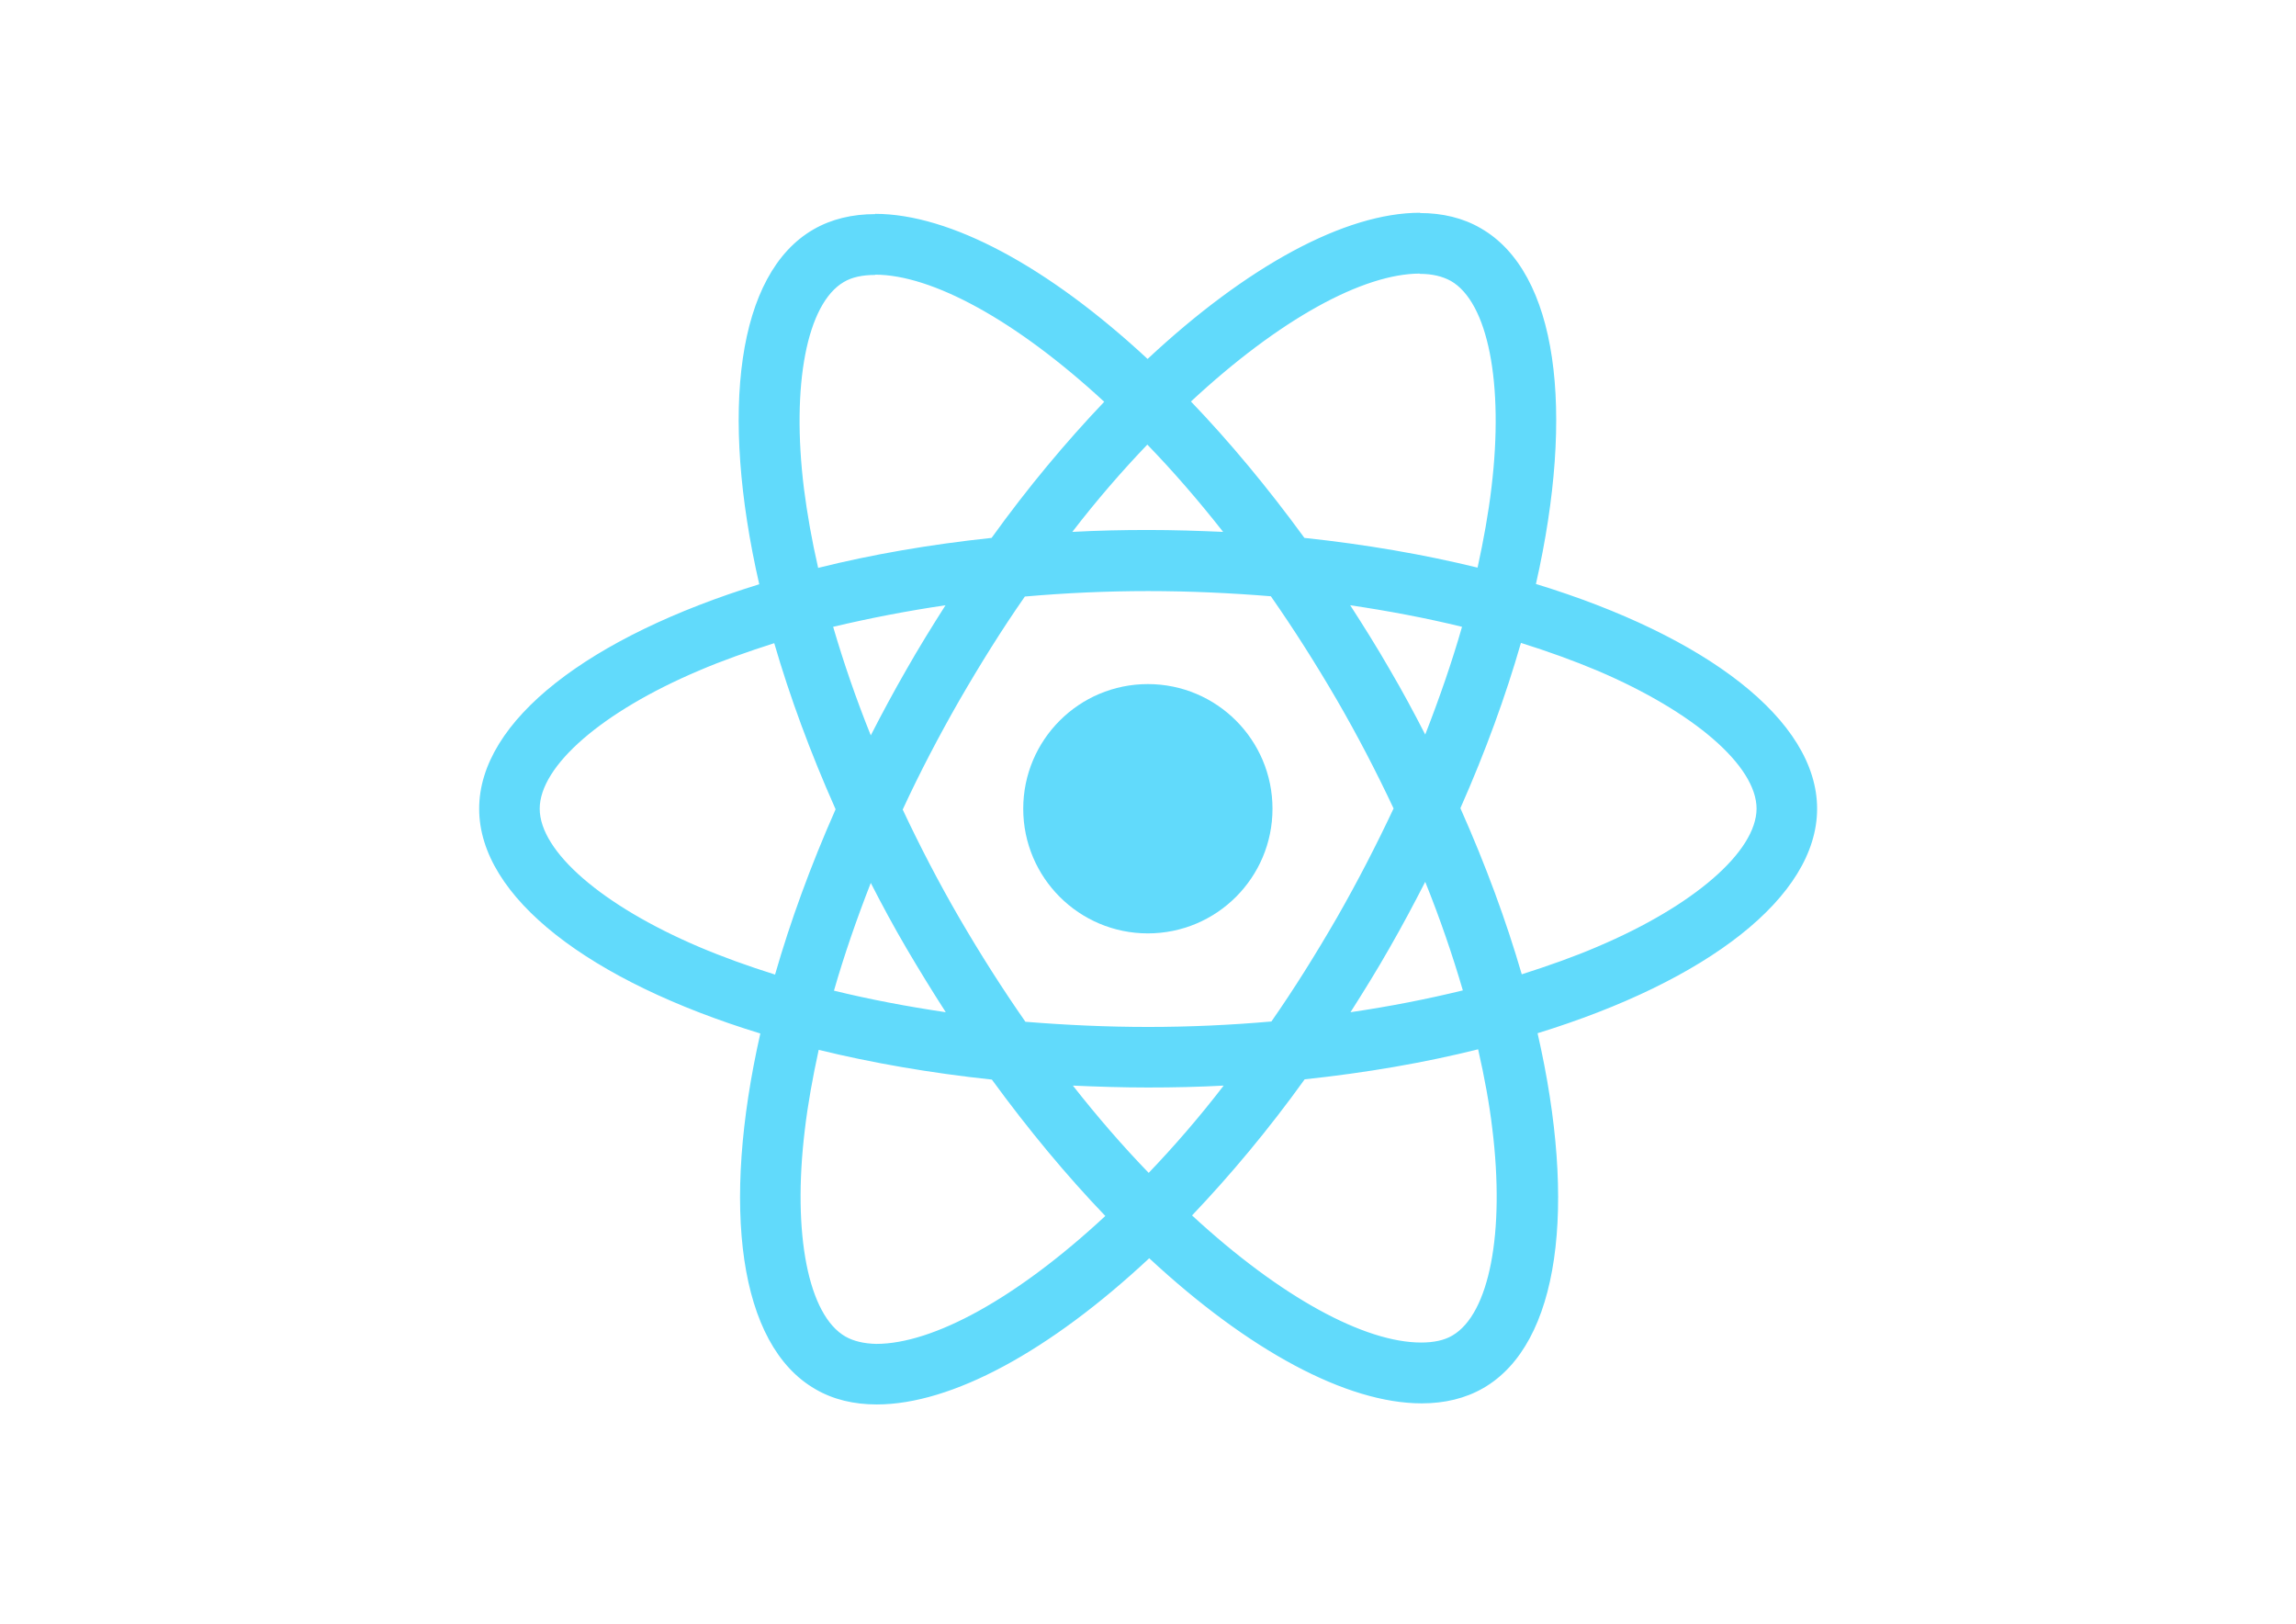
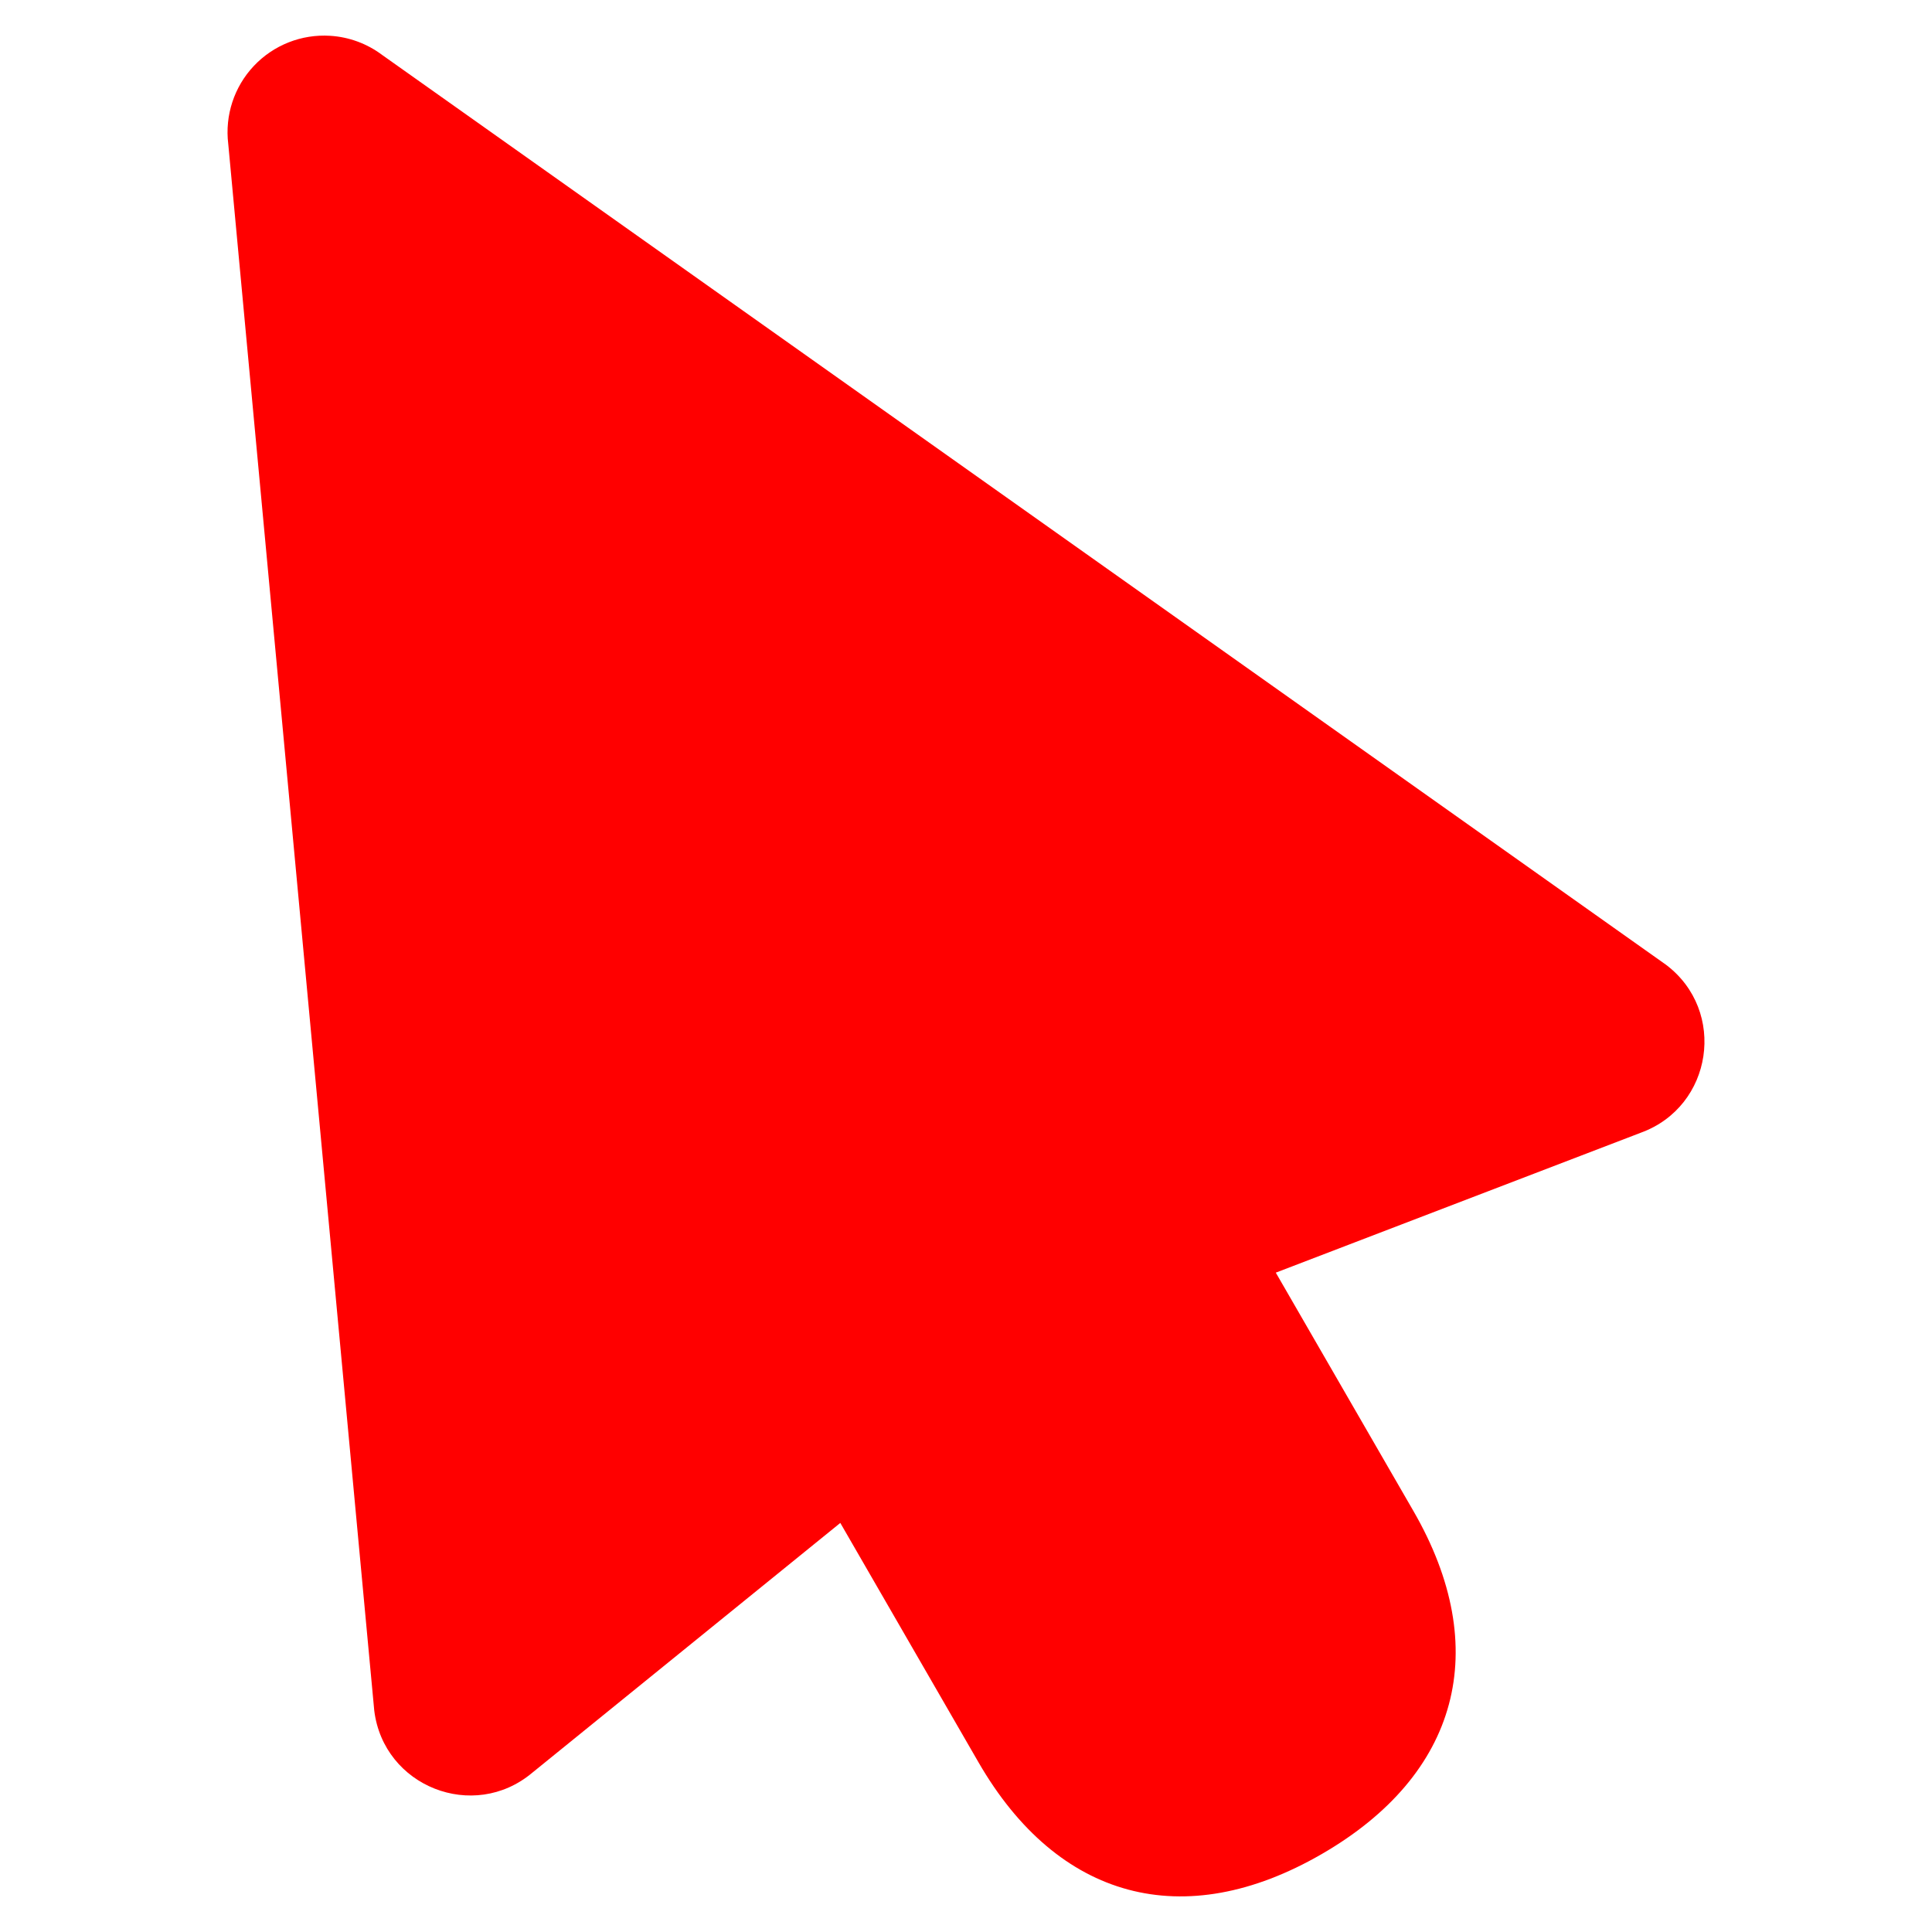
- <svg xmlns="http://www.w3.org/2000/svg" viewBox="0 0 841.9 595.3">
-   <g fill="#61DAFB">
-     <path d="M666.3 296.5c0-32.5-40.7-63.3-103.1-82.4 14.4-63.6 8-114.2-20.2-130.4-6.5-3.8-14.1-5.6-22.4-5.6v22.3c4.6 0 8.3.9 11.4 2.6 13.6 7.8 19.5 37.5 14.9 75.7-1.1 9.4-2.9 19.3-5.1 29.4-19.6-4.8-41-8.5-63.5-10.9-13.5-18.5-27.5-35.3-41.6-50 32.6-30.3 63.2-46.9 84-46.9V78c-27.5 0-63.5 19.6-99.9 53.6-36.4-33.8-72.4-53.2-99.9-53.2v22.3c20.7 0 51.4 16.5 84 46.6-14 14.7-28 31.4-41.3 49.9-22.6 2.4-44 6.1-63.6 11-2.3-10-4-19.7-5.2-29-4.7-38.2 1.1-67.9 14.6-75.8 3-1.8 6.9-2.6 11.5-2.6V78.5c-8.4 0-16 1.8-22.6 5.6-28.1 16.2-34.4 66.7-19.9 130.1-62.2 19.2-102.7 49.9-102.7 82.3 0 32.5 40.7 63.3 103.1 82.4-14.4 63.6-8 114.2 20.2 130.4 6.5 3.8 14.1 5.6 22.5 5.6 27.5 0 63.5-19.6 99.9-53.6 36.4 33.8 72.4 53.2 99.9 53.2 8.4 0 16-1.8 22.6-5.6 28.1-16.2 34.4-66.7 19.9-130.1 62-19.1 102.5-49.9 102.5-82.3zm-130.2-66.7c-3.7 12.9-8.3 26.2-13.5 39.5-4.1-8-8.4-16-13.1-24-4.6-8-9.5-15.8-14.4-23.4 14.2 2.1 27.9 4.7 41 7.9zm-45.8 106.5c-7.8 13.5-15.8 26.3-24.1 38.2-14.9 1.3-30 2-45.2 2-15.1 0-30.2-.7-45-1.9-8.3-11.9-16.4-24.6-24.2-38-7.6-13.1-14.5-26.4-20.8-39.8 6.2-13.4 13.2-26.8 20.7-39.9 7.8-13.5 15.8-26.3 24.1-38.2 14.9-1.3 30-2 45.2-2 15.1 0 30.2.7 45 1.9 8.3 11.9 16.4 24.6 24.2 38 7.6 13.1 14.5 26.4 20.8 39.8-6.3 13.4-13.2 26.8-20.7 39.9zm32.3-13c5.4 13.4 10 26.8 13.8 39.8-13.1 3.2-26.9 5.9-41.2 8 4.9-7.7 9.8-15.6 14.4-23.7 4.6-8 8.9-16.1 13-24.1zM421.2 430c-9.3-9.6-18.6-20.3-27.8-32 9 .4 18.2.7 27.5.7 9.4 0 18.7-.2 27.8-.7-9 11.7-18.3 22.4-27.5 32zm-74.4-58.9c-14.2-2.1-27.9-4.7-41-7.9 3.7-12.9 8.3-26.2 13.5-39.5 4.1 8 8.4 16 13.1 24 4.7 8 9.5 15.8 14.4 23.4zM420.7 163c9.3 9.6 18.6 20.3 27.8 32-9-.4-18.2-.7-27.5-.7-9.4 0-18.7.2-27.8.7 9-11.7 18.3-22.4 27.5-32zm-74 58.9c-4.9 7.7-9.8 15.6-14.4 23.7-4.6 8-8.9 16-13 24-5.4-13.4-10-26.8-13.8-39.8 13.1-3.1 26.9-5.8 41.2-7.9zm-90.5 125.2c-35.4-15.1-58.3-34.9-58.3-50.6 0-15.7 22.9-35.6 58.3-50.6 8.6-3.7 18-7 27.7-10.1 5.7 19.6 13.2 40 22.5 60.9-9.2 20.8-16.6 41.1-22.2 60.6-9.9-3.1-19.3-6.5-28-10.2zM310 490c-13.6-7.8-19.5-37.5-14.9-75.7 1.1-9.4 2.9-19.3 5.1-29.4 19.6 4.8 41 8.5 63.5 10.9 13.5 18.5 27.5 35.3 41.6 50-32.6 30.3-63.2 46.9-84 46.9-4.5-.1-8.3-1-11.3-2.7zm237.2-76.2c4.7 38.2-1.1 67.9-14.6 75.8-3 1.8-6.9 2.6-11.5 2.6-20.7 0-51.4-16.5-84-46.6 14-14.7 28-31.4 41.3-49.9 22.6-2.4 44-6.1 63.6-11 2.3 10.1 4.1 19.8 5.2 29.1zm38.5-66.7c-8.6 3.7-18 7-27.7 10.1-5.7-19.6-13.2-40-22.5-60.9 9.2-20.8 16.6-41.1 22.2-60.6 9.9 3.1 19.3 6.5 28.1 10.2 35.4 15.1 58.3 34.9 58.3 50.6-.1 15.7-23 35.6-58.4 50.6zM320.8 78.4z" />
-     <circle cx="420.9" cy="296.5" r="45.7" />
-     <path d="M520.5 78.1z" />
-   </g>
+ <svg xmlns="http://www.w3.org/2000/svg" width="800px" height="800px" viewBox="0 0 100 100" aria-hidden="true" role="img" class="iconify iconify--gis" preserveAspectRatio="xMidYMid meet">
+   <path d="M17.09 1.853a4.999 4.999 0 0 0-5.276 5.596l7.557 81.087c.483 3.938 5.137 5.773 8.176 3.223l15.947-12.932l7.15 12.385c4.112 7.122 10.636 8.872 17.758 4.76s8.87-10.638 4.758-17.76l-7.125-12.34l18.896-7.244c3.728-1.357 4.467-6.306 1.3-8.693L19.784 2.847a4.995 4.995 0 0 0-2.695-.994z" fill="#FF0000" />
</svg>
